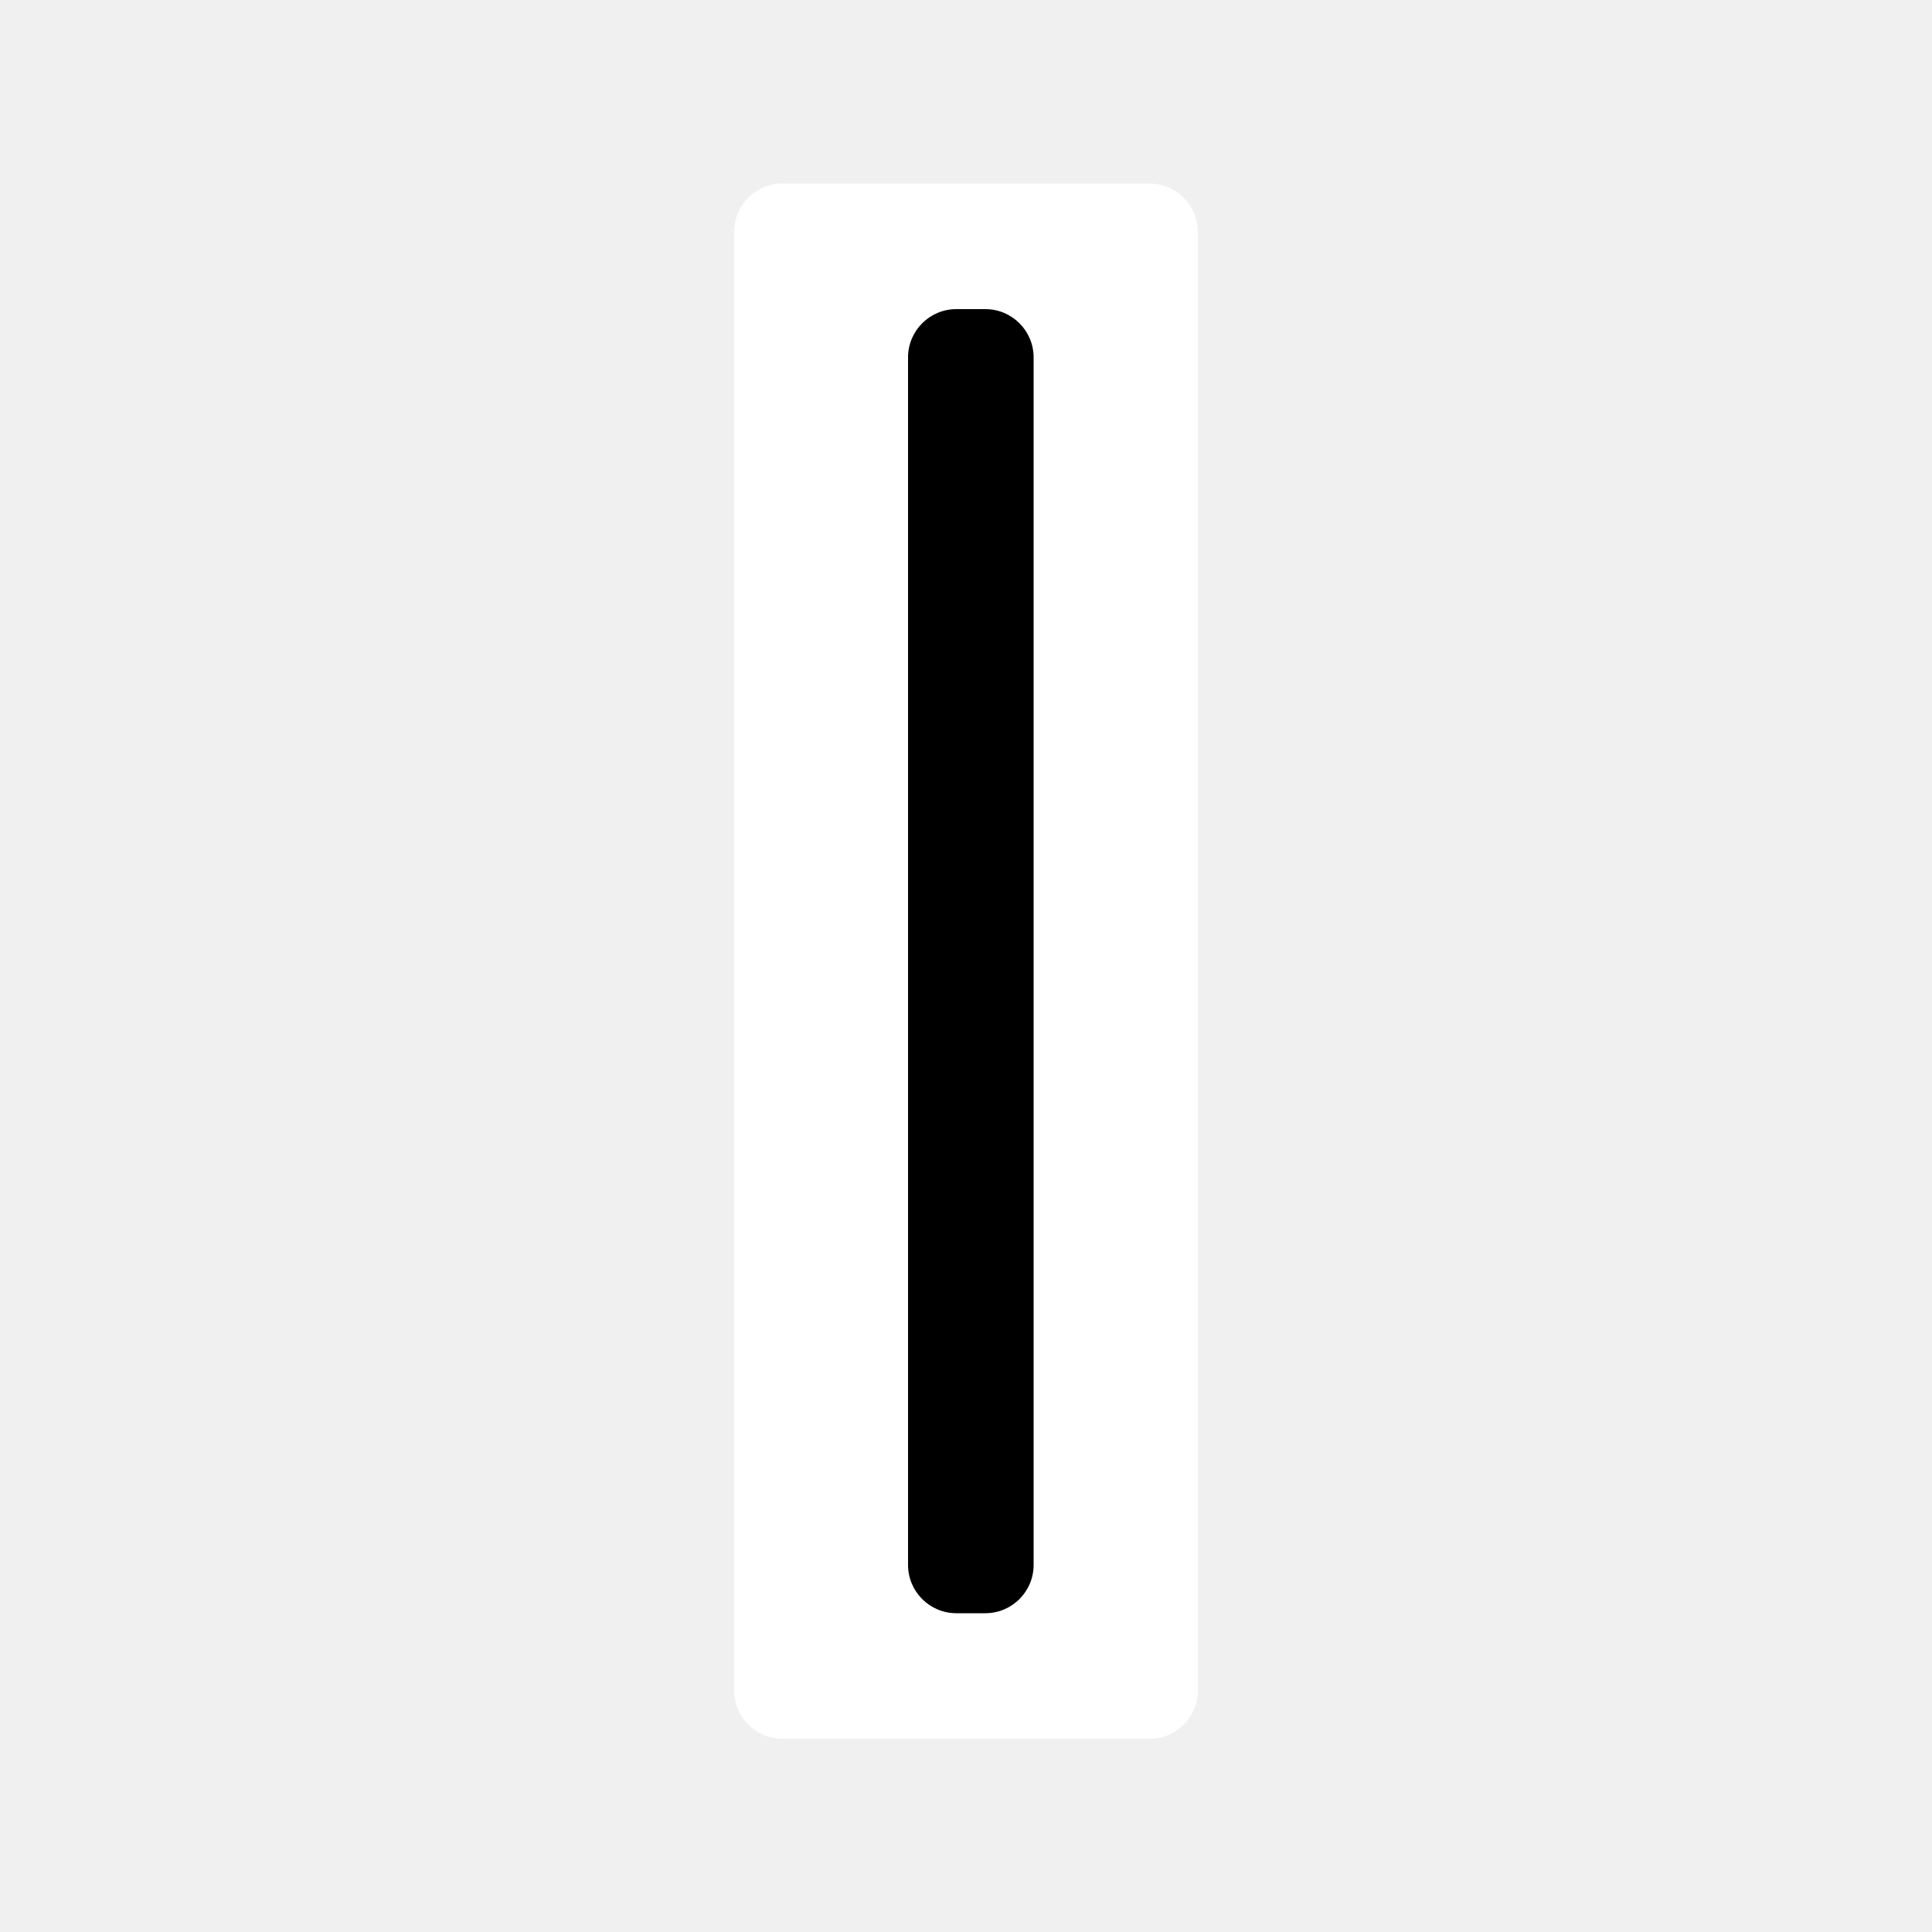
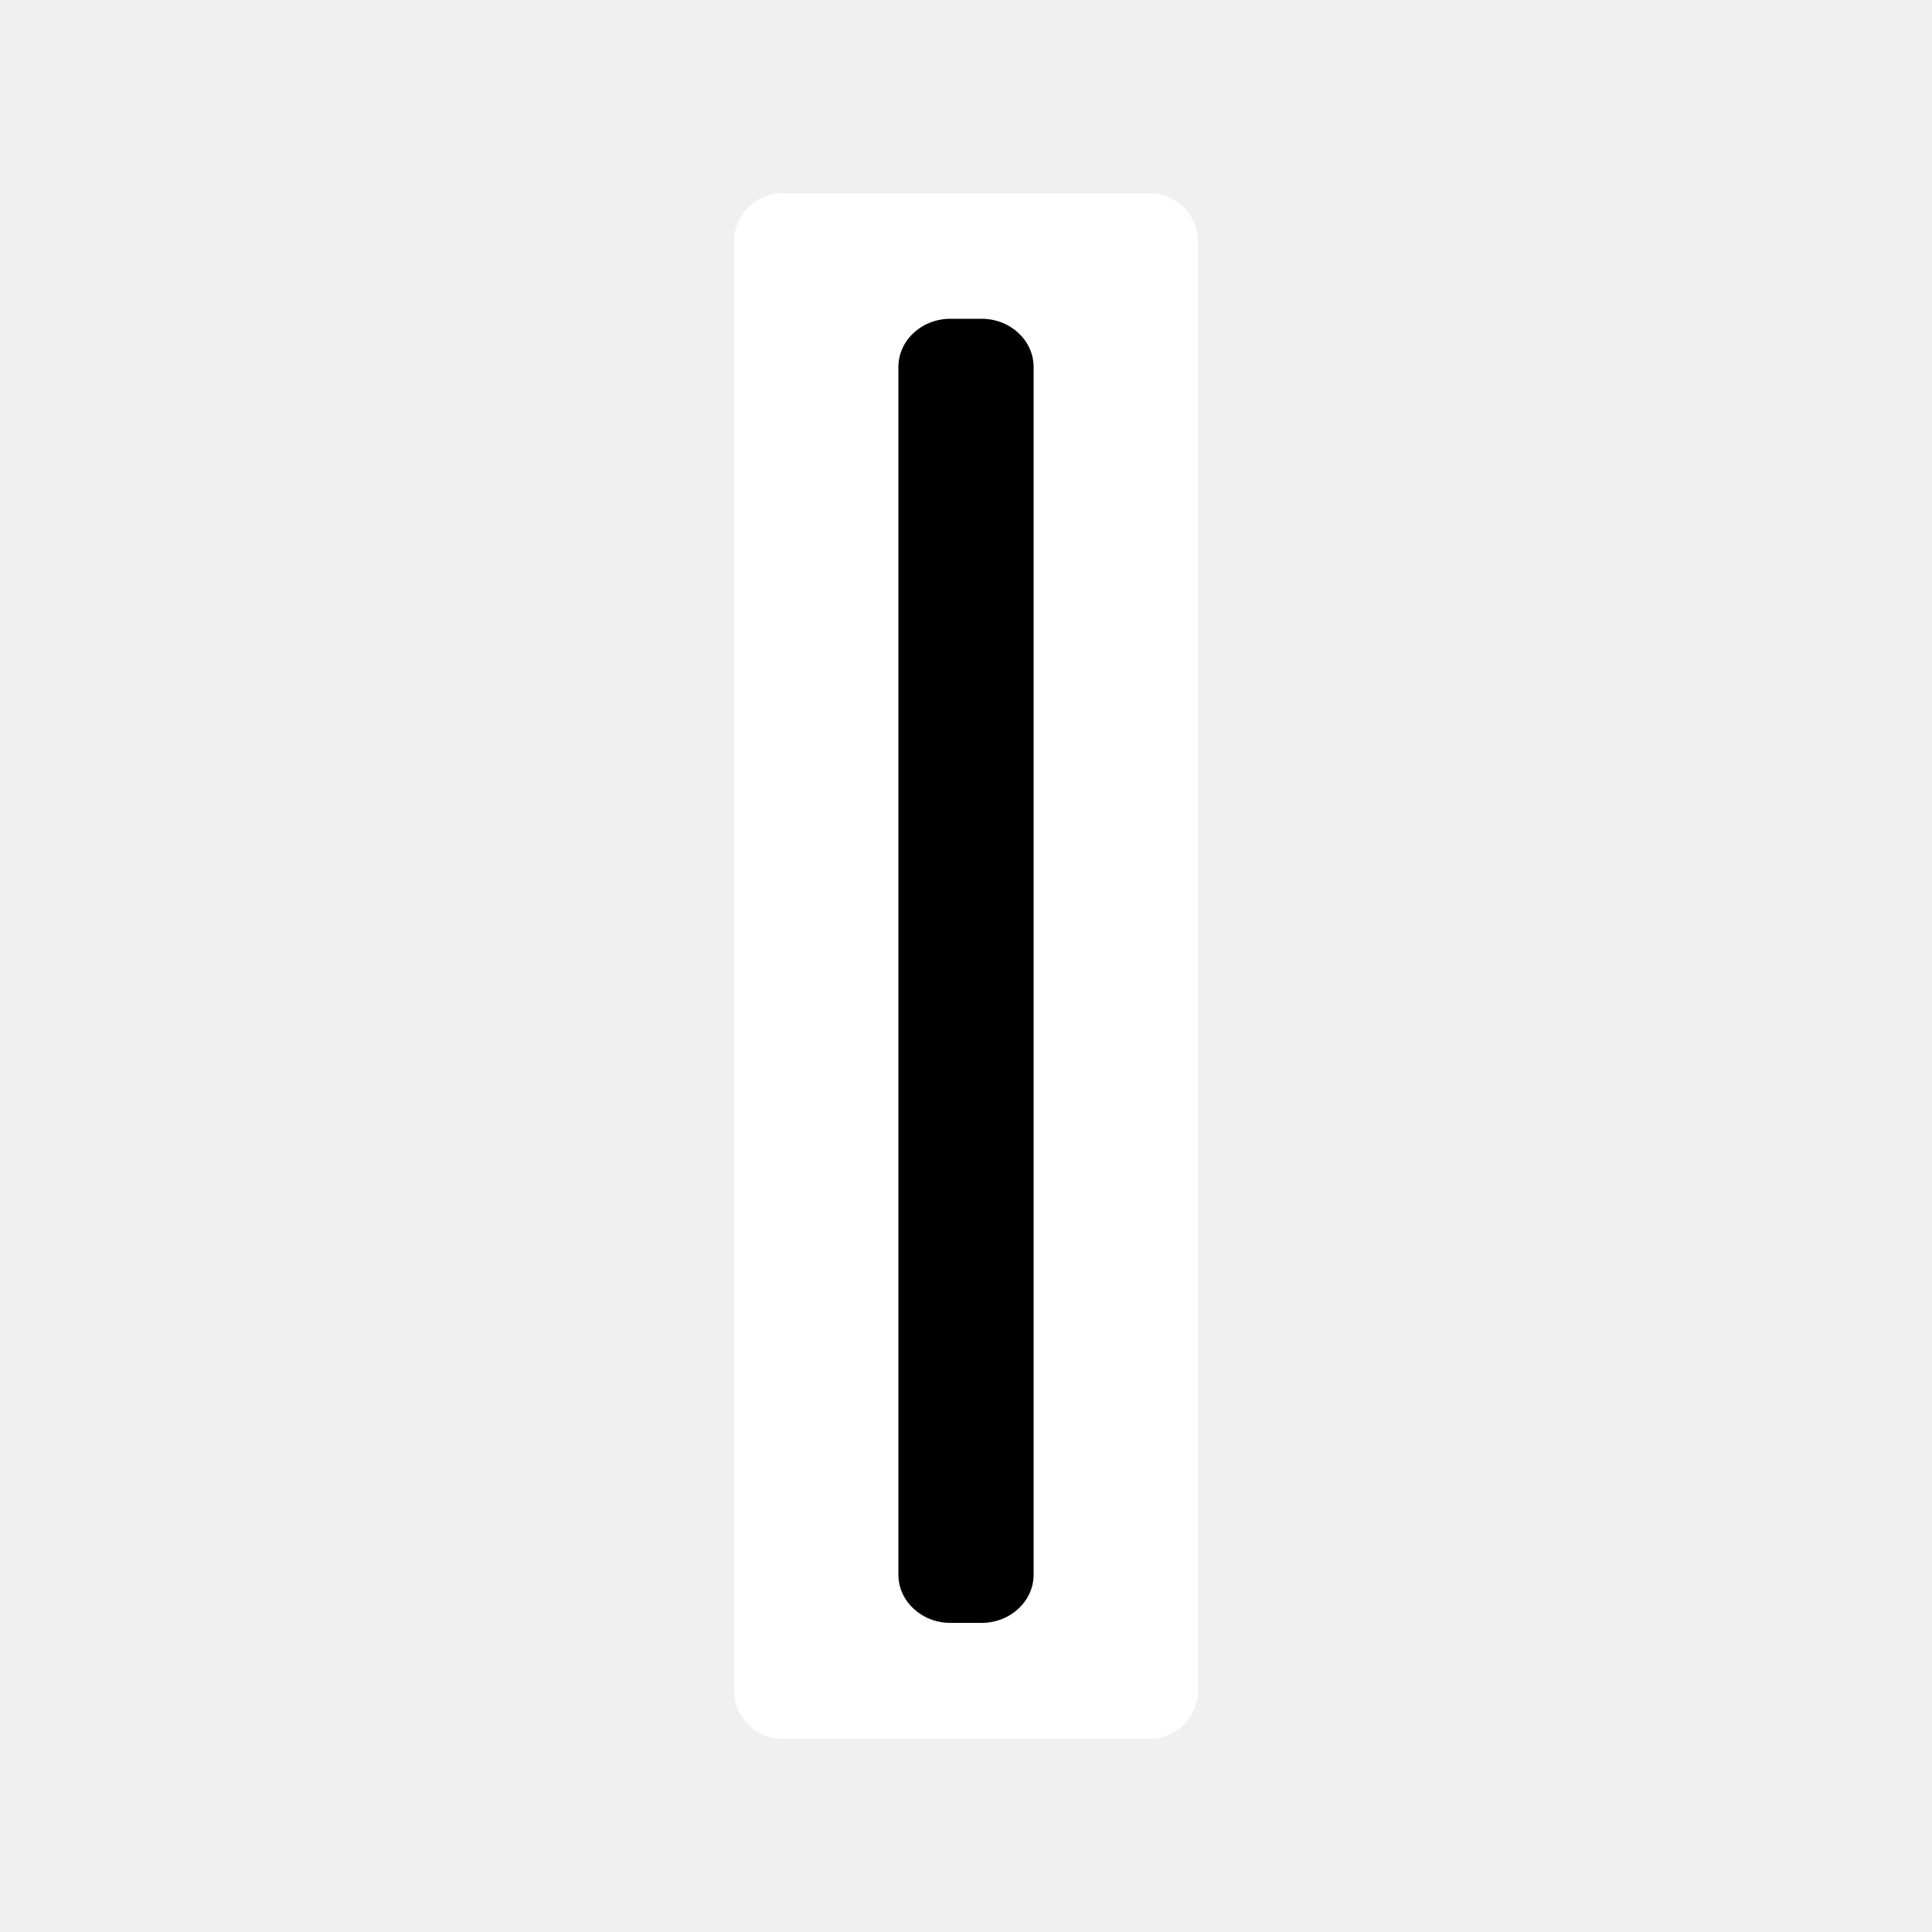
<svg xmlns="http://www.w3.org/2000/svg" width="200" height="200" viewBox="0 0 200 200" fill="none">
-   <g clip-path="url(#clip0_11_944)">
-     <g opacity="0.01">
-       <path opacity="0.01" d="M200 0H0V200H200V0Z" fill="white" />
+   <g clip-path="url(#clip0_19_5377)">
+     <mask id="mask0_19_5377" style="mask-type:luminance" maskUnits="userSpaceOnUse" x="0" y="0" width="200" height="200">
+       <path d="M200 0H0V200H200V0Z" fill="white" />
+     </mask>
+     <g mask="url(#mask0_19_5377)">
+       <g opacity="0.01">
+         <path opacity="0.01" d="M200 0H0V200H200V0Z" fill="white" />
+       </g>
+       <path d="M76 24.969C76 22.225 78.239 20 81 20H119C121.761 20 124 22.225 124 24.969V175.031C124 177.775 121.761 180 119 180H81C78.239 180 76 177.775 76 175.031V24.969Z" fill="white" />
+       <path d="M93 38C93 35.239 95.411 33 98.385 33H101.615C104.589 33 107 35.239 107 38V163C107 165.761 104.589 168 101.615 168H98.385C95.411 168 93 165.761 93 163V38Z" fill="black" />
    </g>
-     <path d="M76 24C76 21.239 78.239 19 81 19H119C121.761 19 124 21.239 124 24V175C124 177.761 121.761 180 119 180H81C78.239 180 76 177.761 76 175V24Z" fill="white" />
-     <path d="M94 37C94 34.239 96.239 32 99 32H102C104.761 32 107 34.239 107 37V162C107 164.761 104.761 167 102 167H99C96.239 167 94 164.761 94 162V37Z" fill="black" />
  </g>
  <defs>
-     <clipPath id="clip0_11_944">
+     <clipPath id="clip0_19_5377">
      <rect width="200" height="200" fill="white" />
    </clipPath>
  </defs>
</svg>
